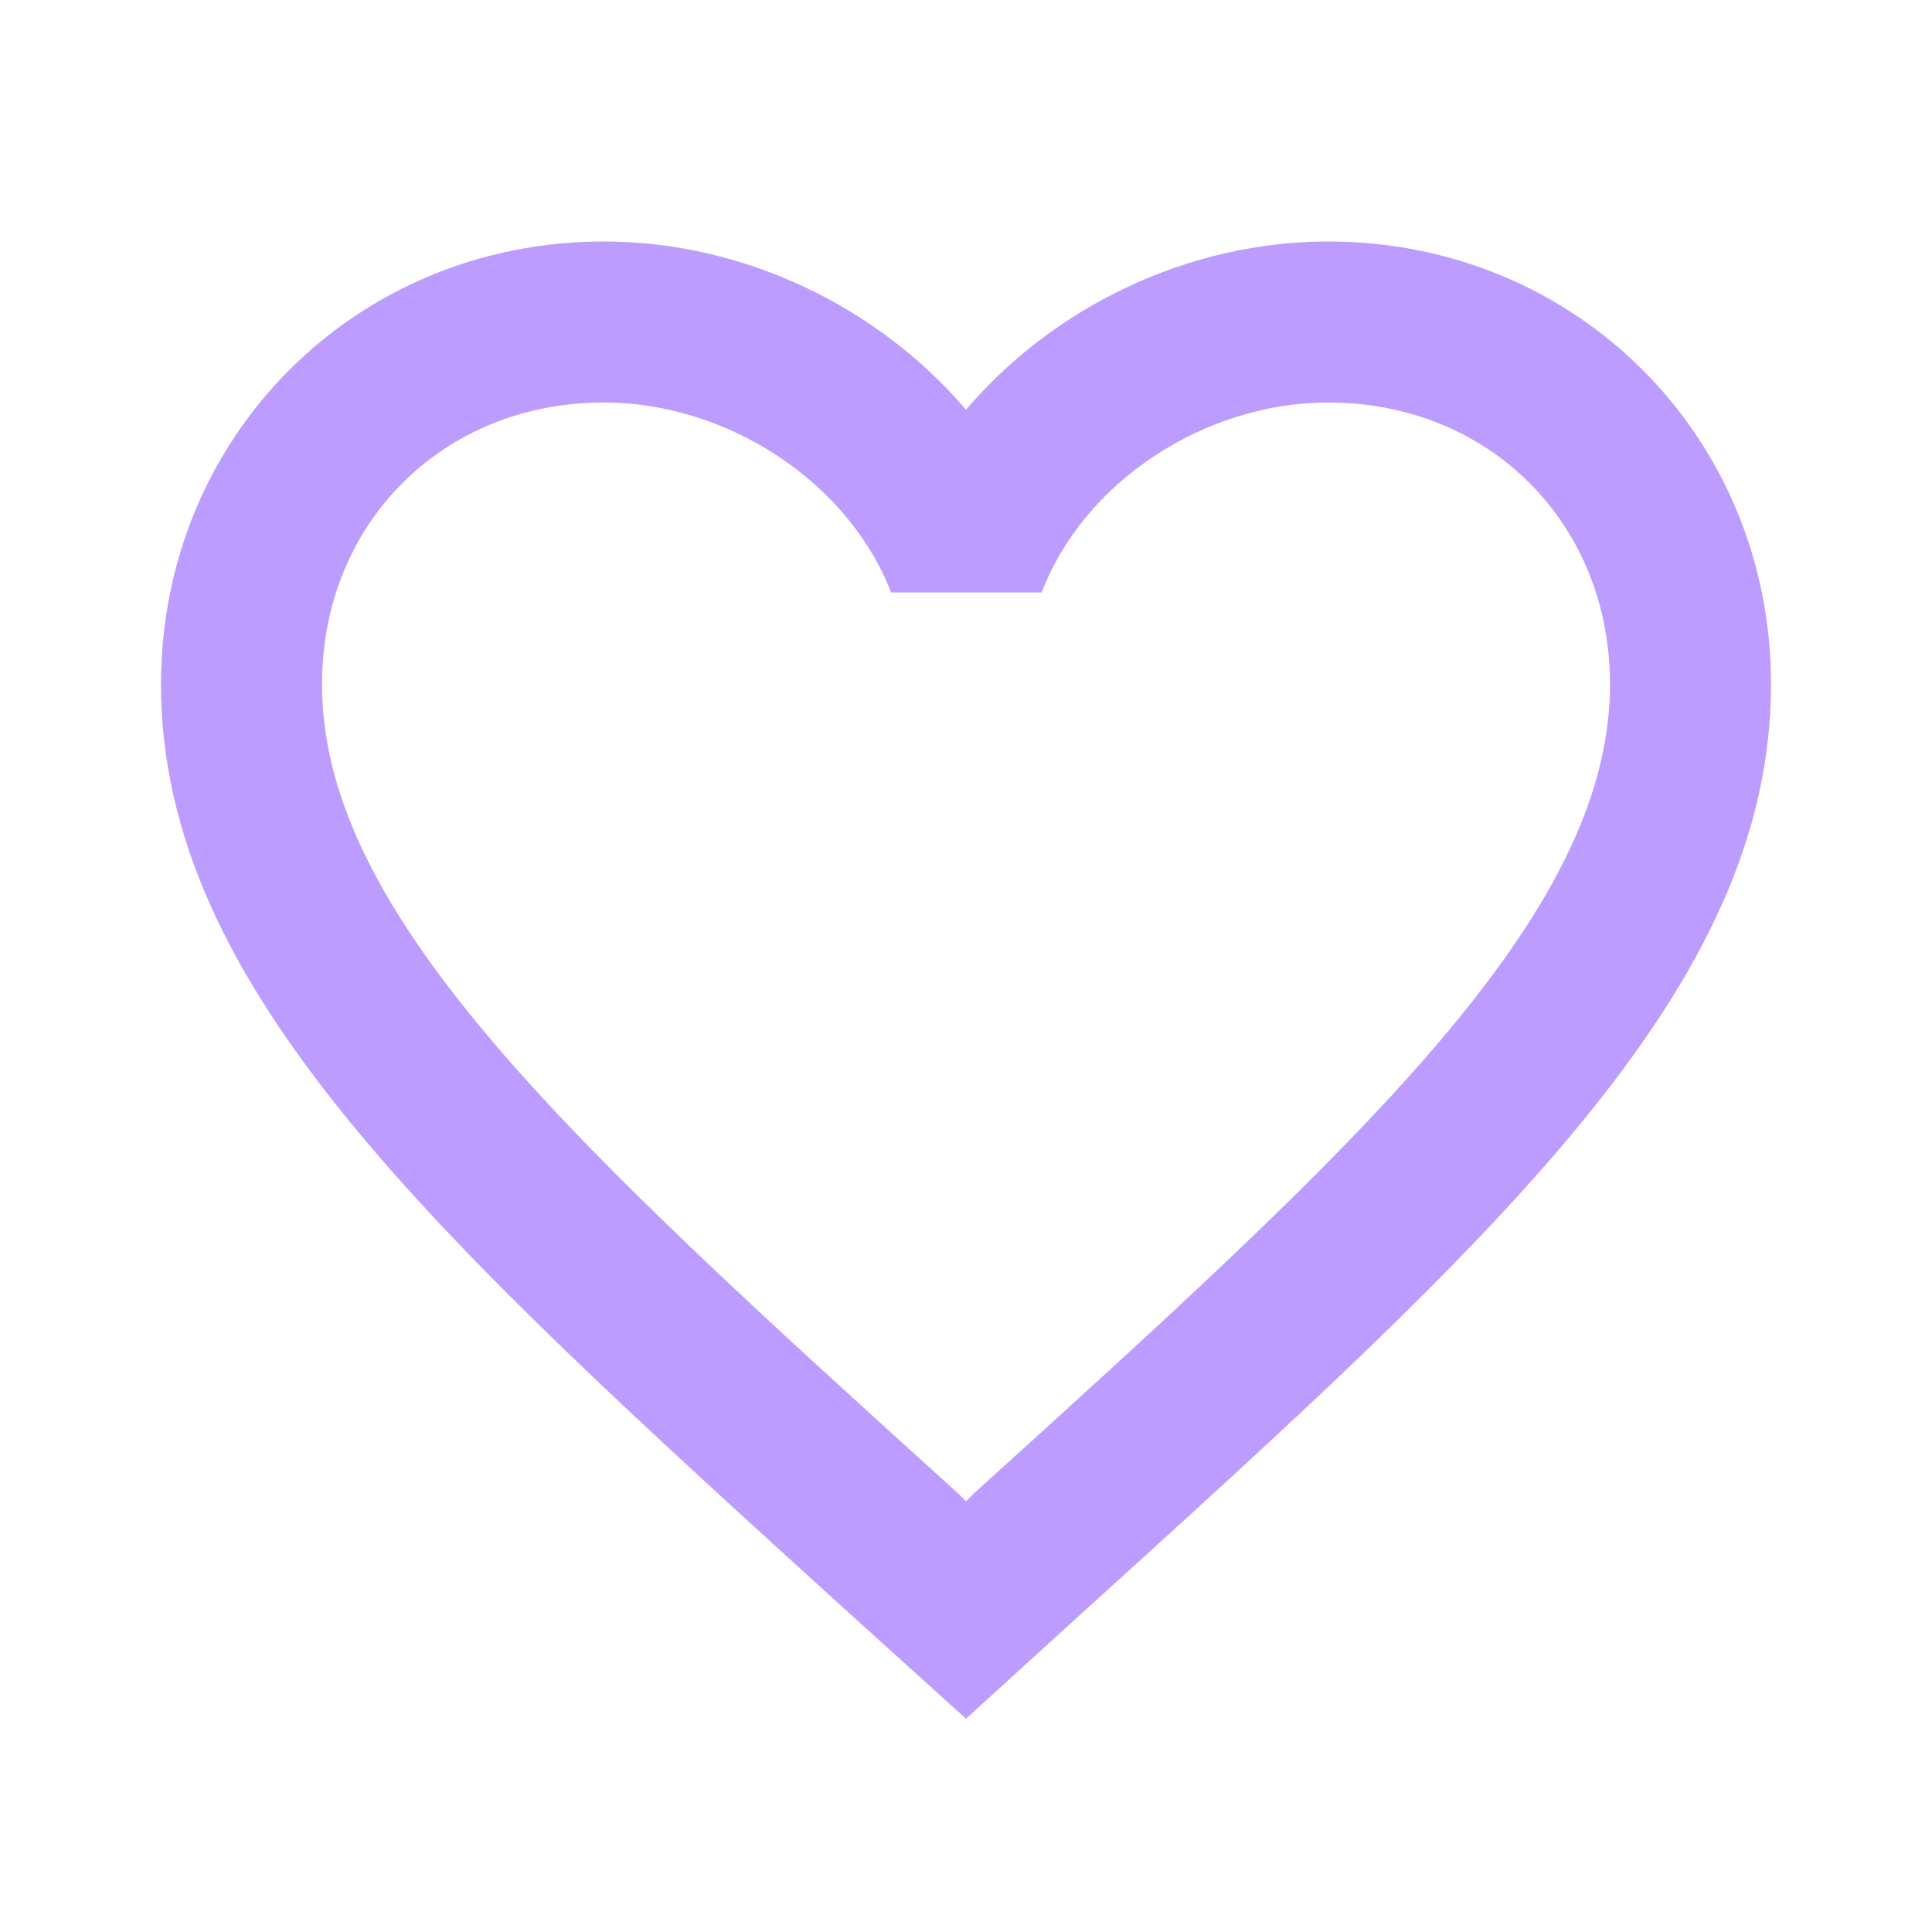
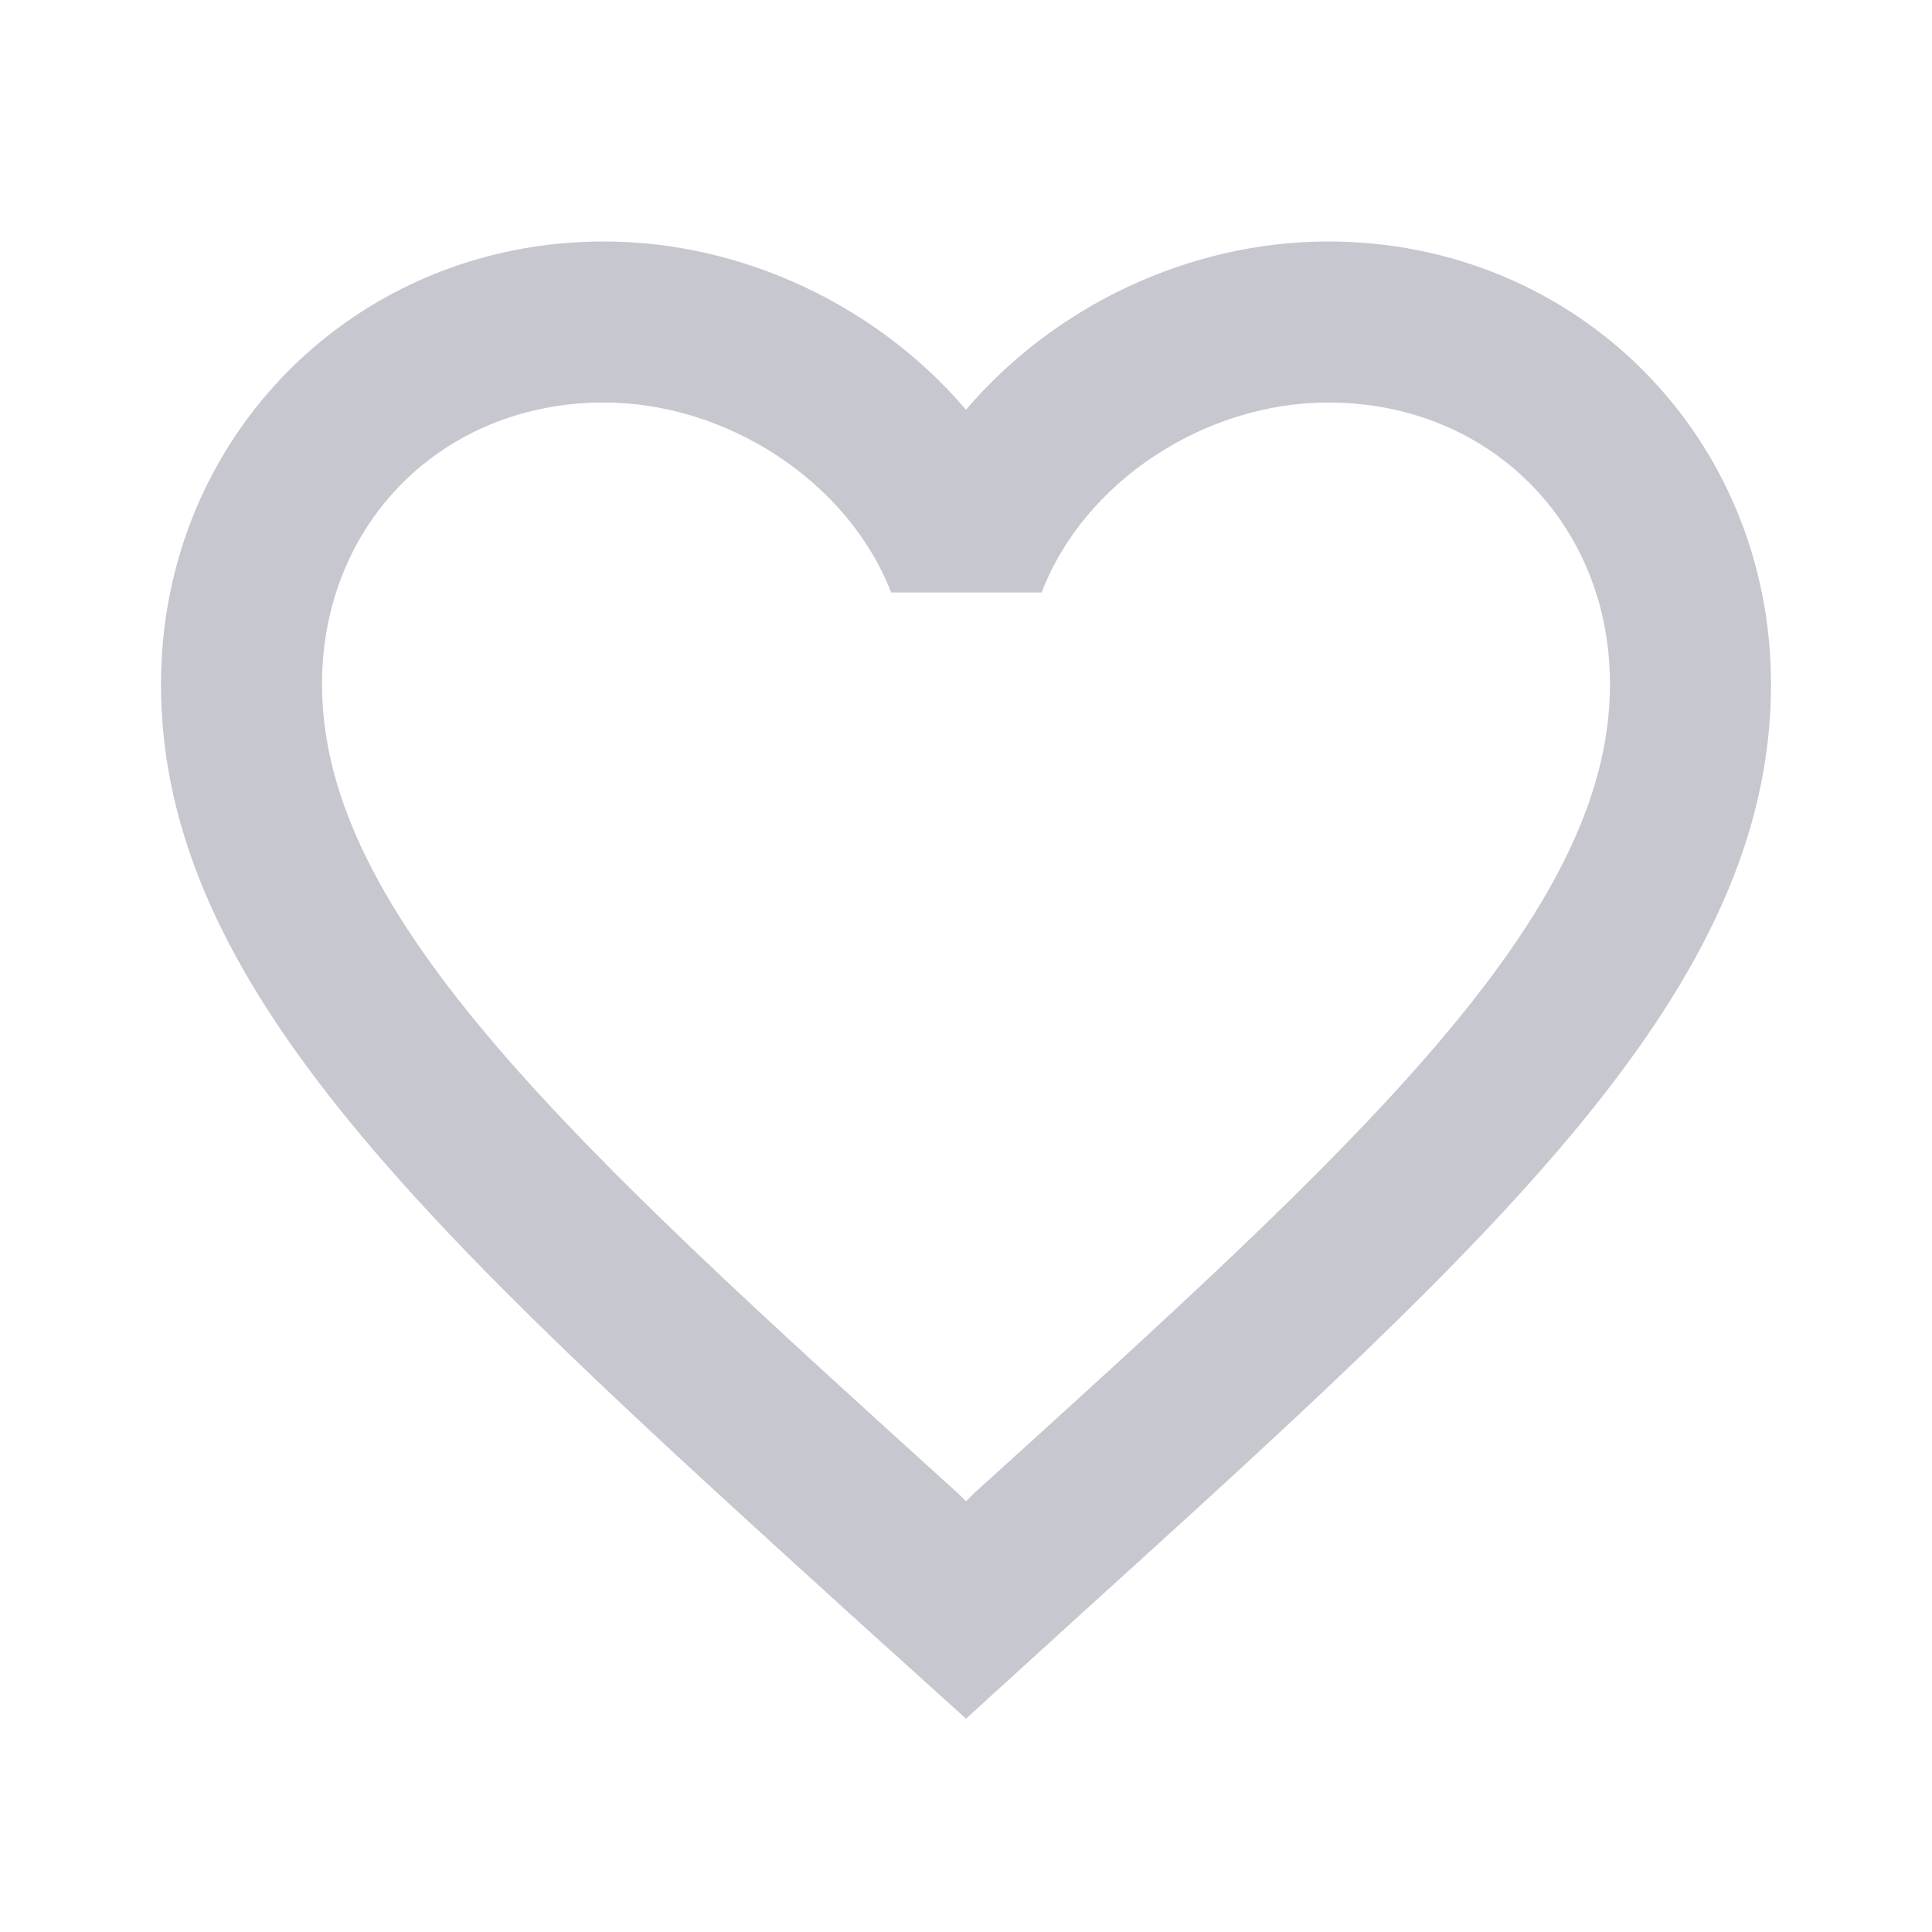
<svg xmlns="http://www.w3.org/2000/svg" width="24" height="24" viewBox="0 0 24 24">
  <path d="M0 0h24v24H0z" fill="none" />
-   <path fill="#BC9CFF" d="M16.5 3c-1.74 0-3.41.81-4.5 2.09C10.91 3.81 9.24 3 7.5 3 4.42 3 2 5.42 2 8.5c0 3.78 3.4 6.86 8.55 11.54L12 21.35l1.45-1.32C18.6 15.36 22 12.28 22 8.5 22 5.42 19.58 3 16.5 3zm-4.4 15.55l-.1.1-.1-.1C7.14 14.24 4 11.39 4 8.5 4 6.5 5.5 5 7.5 5c1.54 0 3.04.99 3.57 2.36h1.87C13.46 5.99 14.96 5 16.5 5c2 0 3.5 1.5 3.5 3.5 0 2.89-3.14 5.74-7.9 10.05z" />
+   <path fill="rgba(31, 32, 65, 0.25)" d="M16.5 3c-1.74 0-3.41.81-4.5 2.09C10.91 3.81 9.24 3 7.5 3 4.42 3 2 5.42 2 8.5c0 3.78 3.4 6.86 8.55 11.54L12 21.35l1.45-1.32C18.6 15.36 22 12.28 22 8.5 22 5.42 19.58 3 16.5 3zm-4.4 15.55l-.1.1-.1-.1C7.14 14.24 4 11.39 4 8.5 4 6.5 5.5 5 7.5 5c1.54 0 3.04.99 3.57 2.36h1.87C13.46 5.99 14.96 5 16.5 5c2 0 3.5 1.5 3.5 3.5 0 2.89-3.14 5.74-7.9 10.05z" />
</svg>
